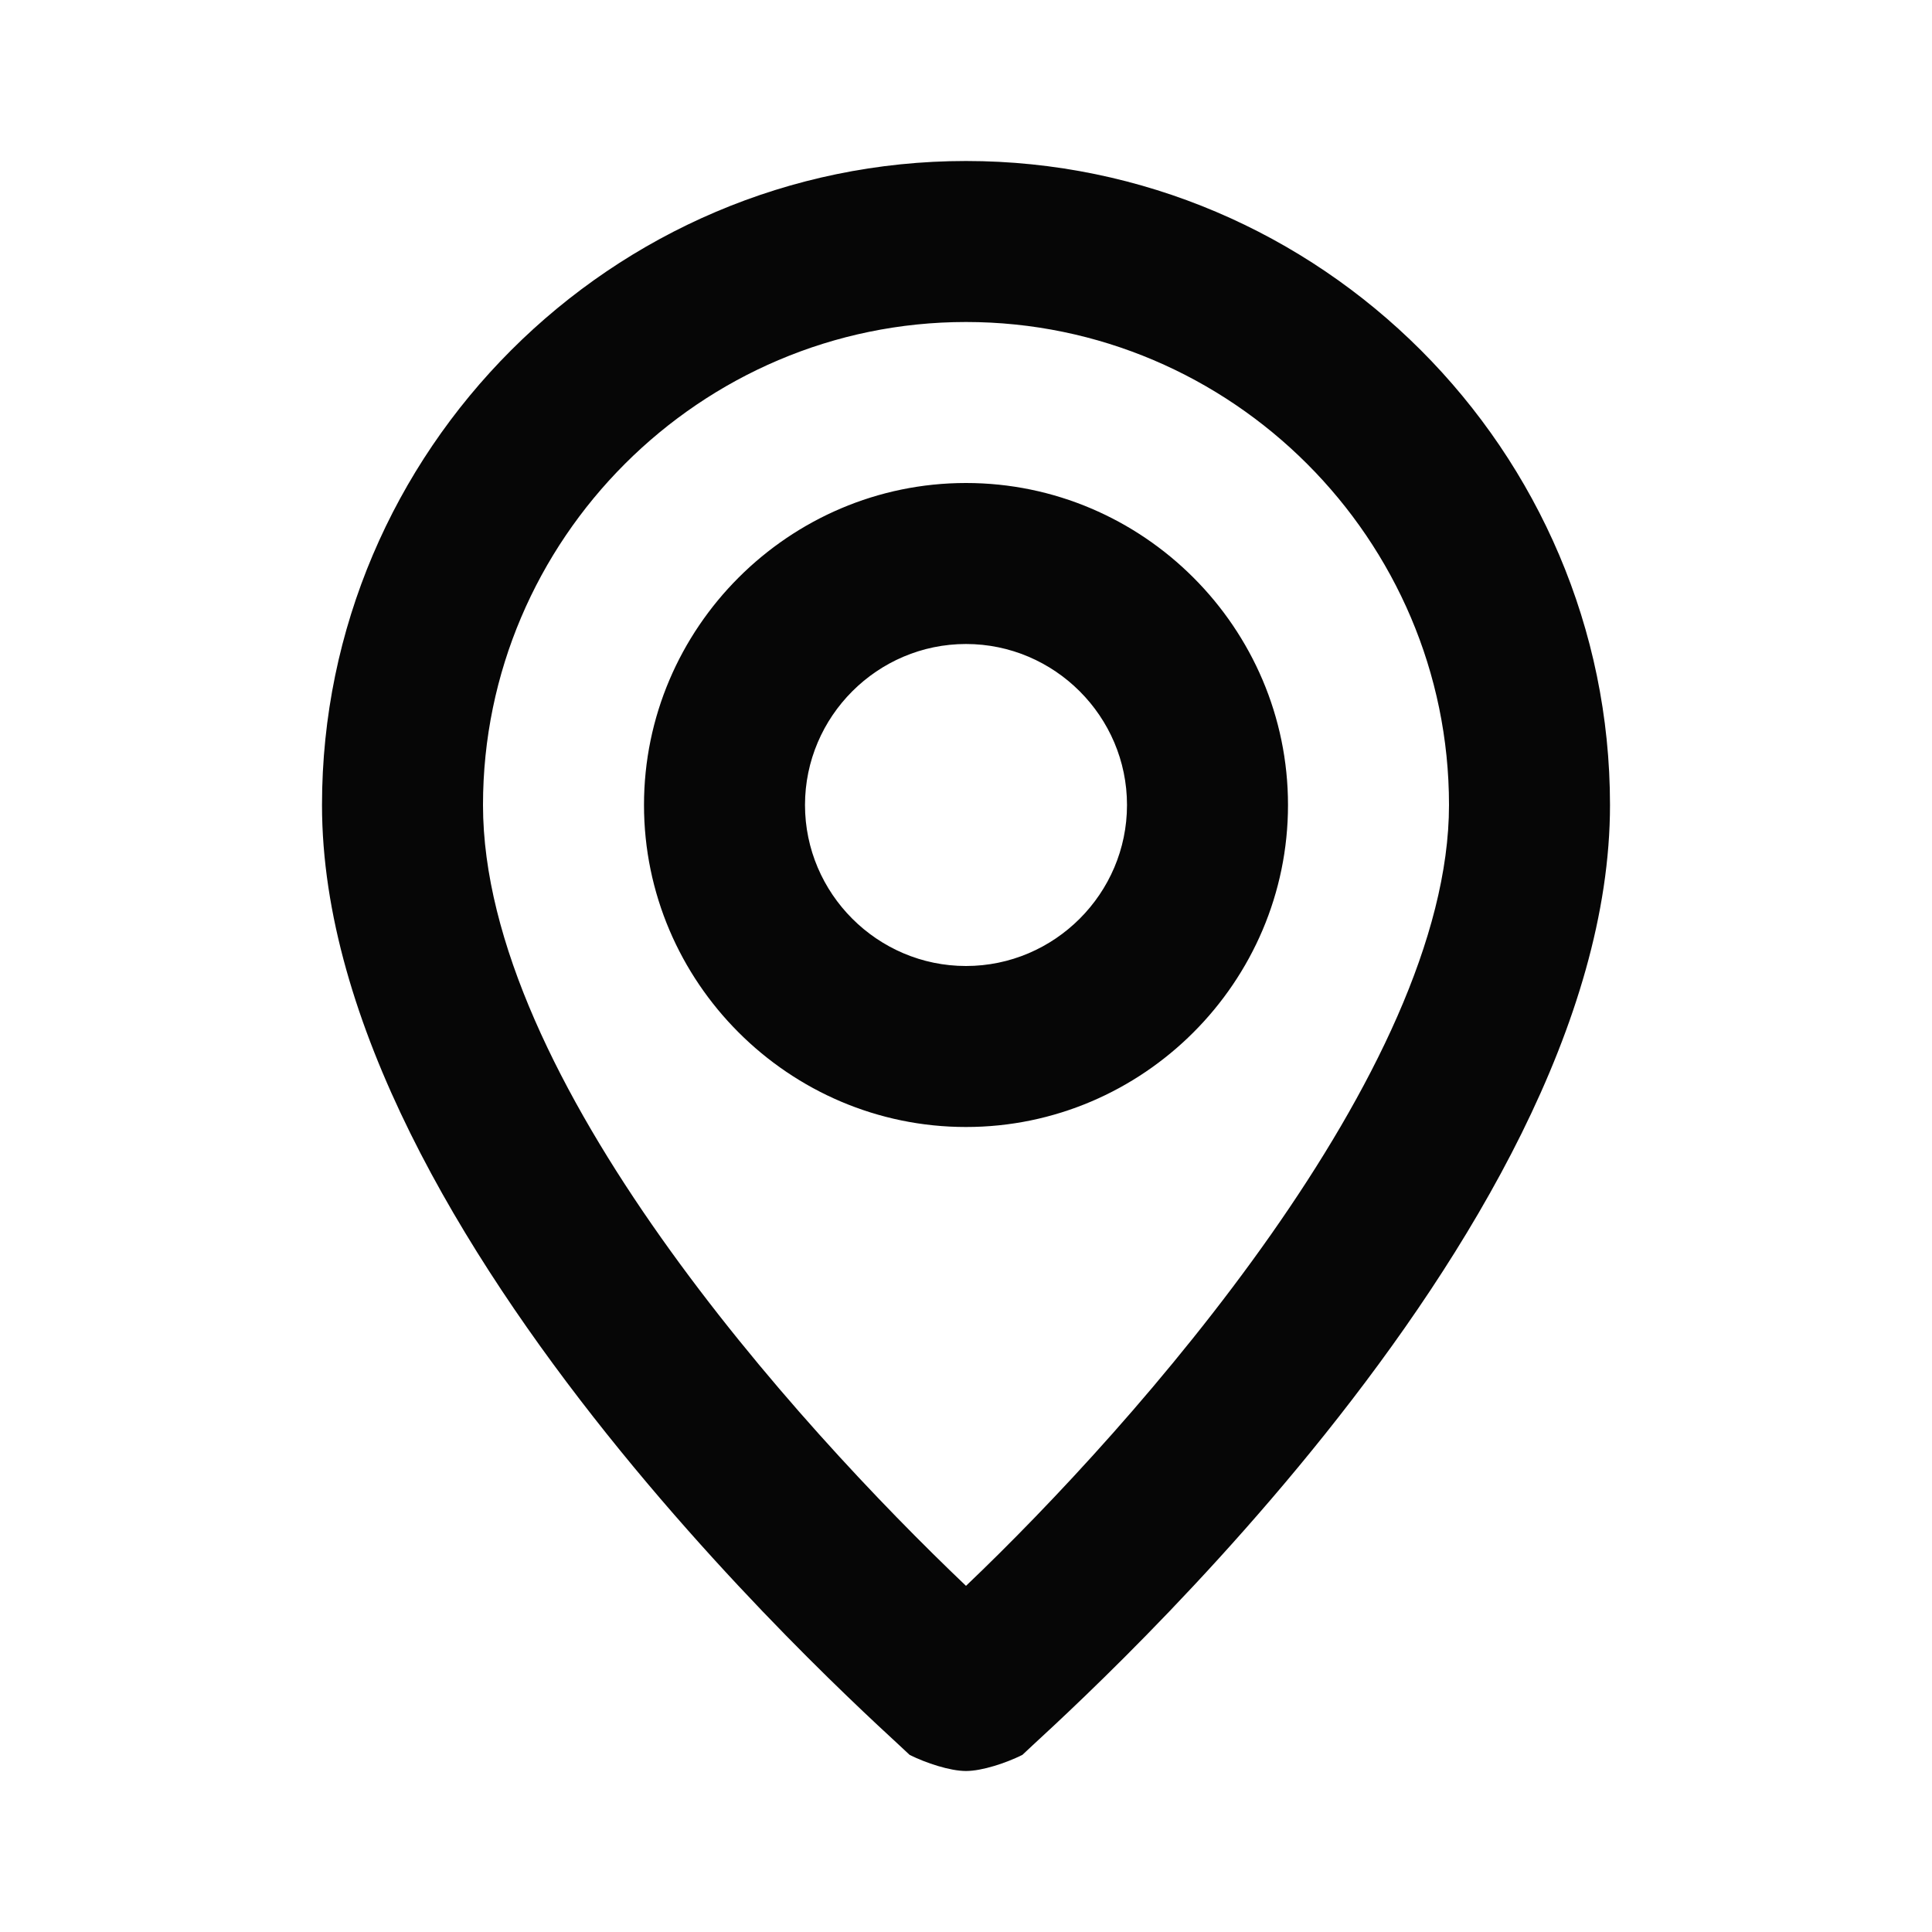
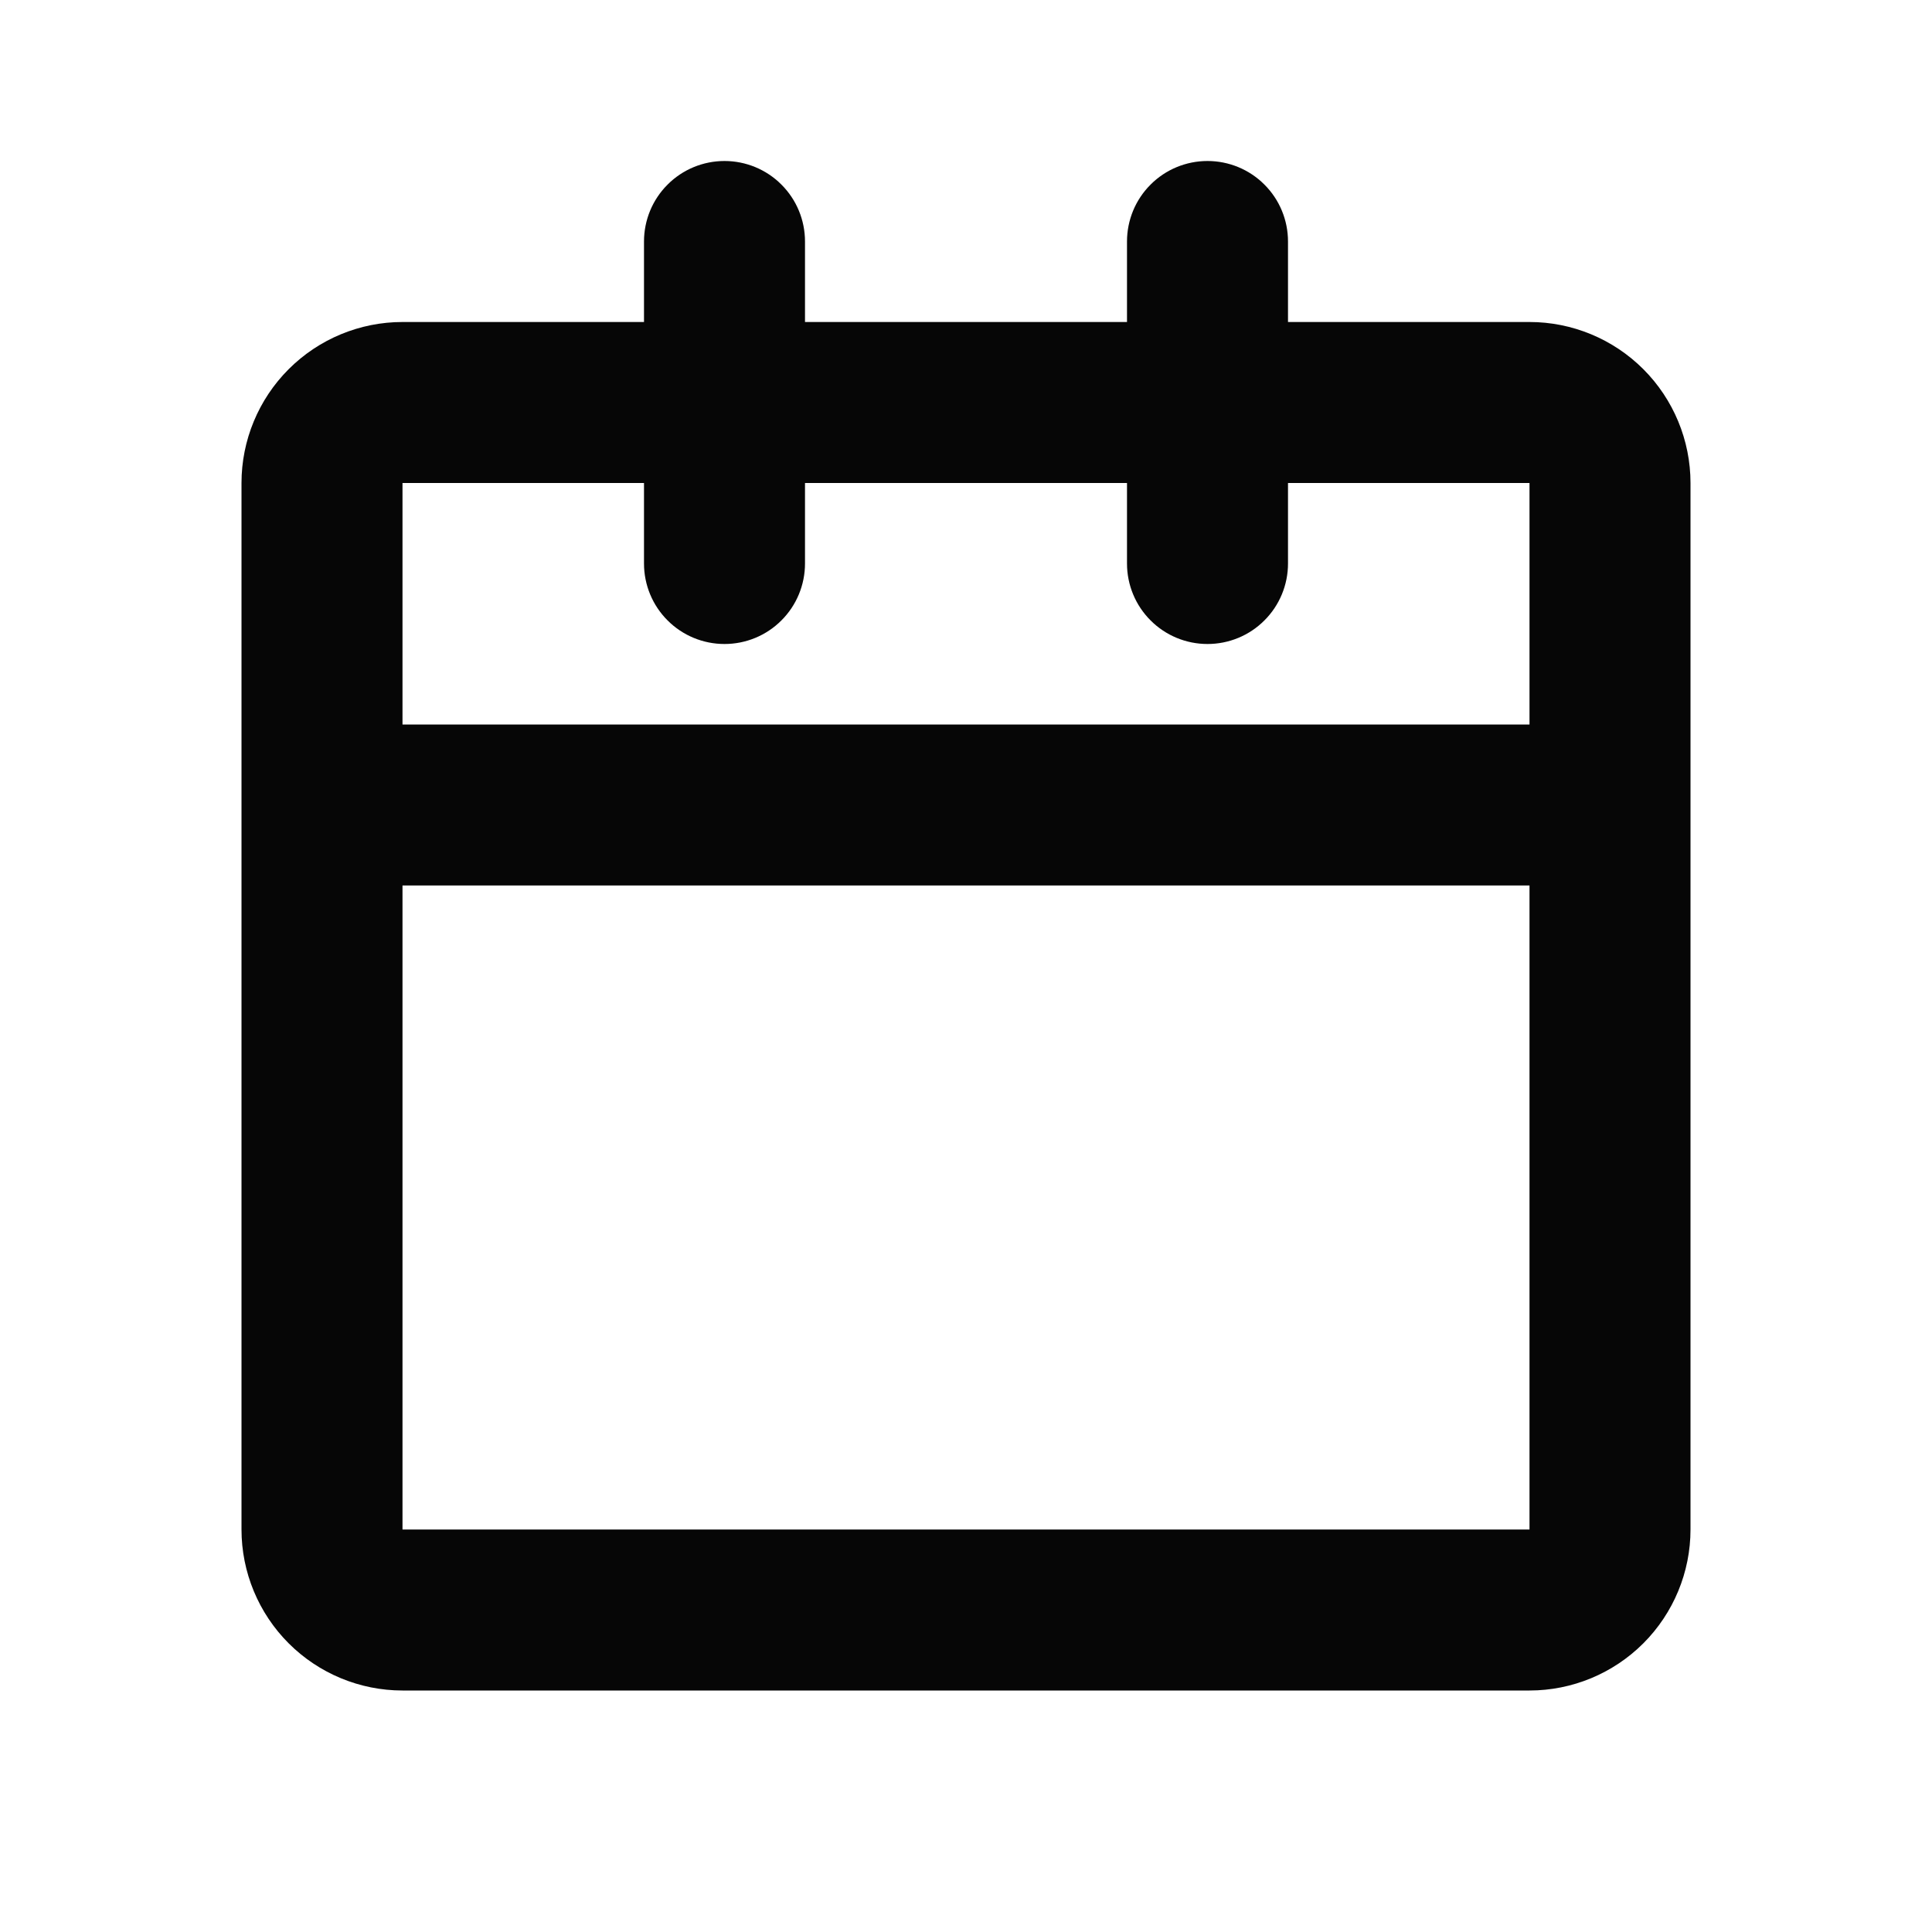
<svg xmlns="http://www.w3.org/2000/svg" width="24" height="24" viewBox="0 0 24 24" fill="none">
-   <path d="M12 2C7.6 2 4 5.6 4 10C4 15.4 11 21.5 11.3 21.8C11.5 21.9 11.8 22 12 22C12.2 22 12.5 21.9 12.7 21.8C13 21.5 20 15.4 20 10C20 5.6 16.4 2 12 2ZM12 19.7C9.9 17.7 6 13.4 6 10C6 6.7 8.7 4 12 4C15.3 4 18 6.7 18 10C18 13.3 14.1 17.7 12 19.7ZM12 6C9.8 6 8 7.8 8 10C8 12.2 9.8 14 12 14C14.2 14 16 12.2 16 10C16 7.8 14.2 6 12 6ZM12 12C10.9 12 10 11.1 10 10C10 8.9 10.9 8 12 8C13.1 8 14 8.9 14 10C14 11.1 13.1 12 12 12Z" fill="#060606" />
+   <path d="M9 2C9.265 2 9.52 2.105 9.707 2.293C9.895 2.48 10 2.735 10 3V4H14V3C14 2.735 14.105 2.48 14.293 2.293C14.48 2.105 14.735 2 15 2C15.265 2 15.52 2.105 15.707 2.293C15.895 2.48 16 2.735 16 3V4H19C19.53 4 20.039 4.211 20.414 4.586C20.789 4.961 21 5.47 21 6V19C21 19.53 20.789 20.039 20.414 20.414C20.039 20.789 19.53 21 19 21H5C4.47 21 3.961 20.789 3.586 20.414C3.211 20.039 3 19.53 3 19V6C3 5.47 3.211 4.961 3.586 4.586C3.961 4.211 4.47 4 5 4H8V3C8 2.735 8.105 2.48 8.293 2.293C8.48 2.105 8.735 2 9 2ZM8 6H5V9H19V6H16V7C16 7.265 15.895 7.52 15.707 7.707C15.52 7.895 15.265 8 15 8C14.735 8 14.48 7.895 14.293 7.707C14.105 7.52 14 7.265 14 7V6H10V7C10 7.265 9.895 7.52 9.707 7.707C9.52 7.895 9.265 8 9 8C8.735 8 8.48 7.895 8.293 7.707C8.105 7.52 8 7.265 8 7V6ZM19 11H5V19H19V11Z" fill="#060606" />
</svg>
